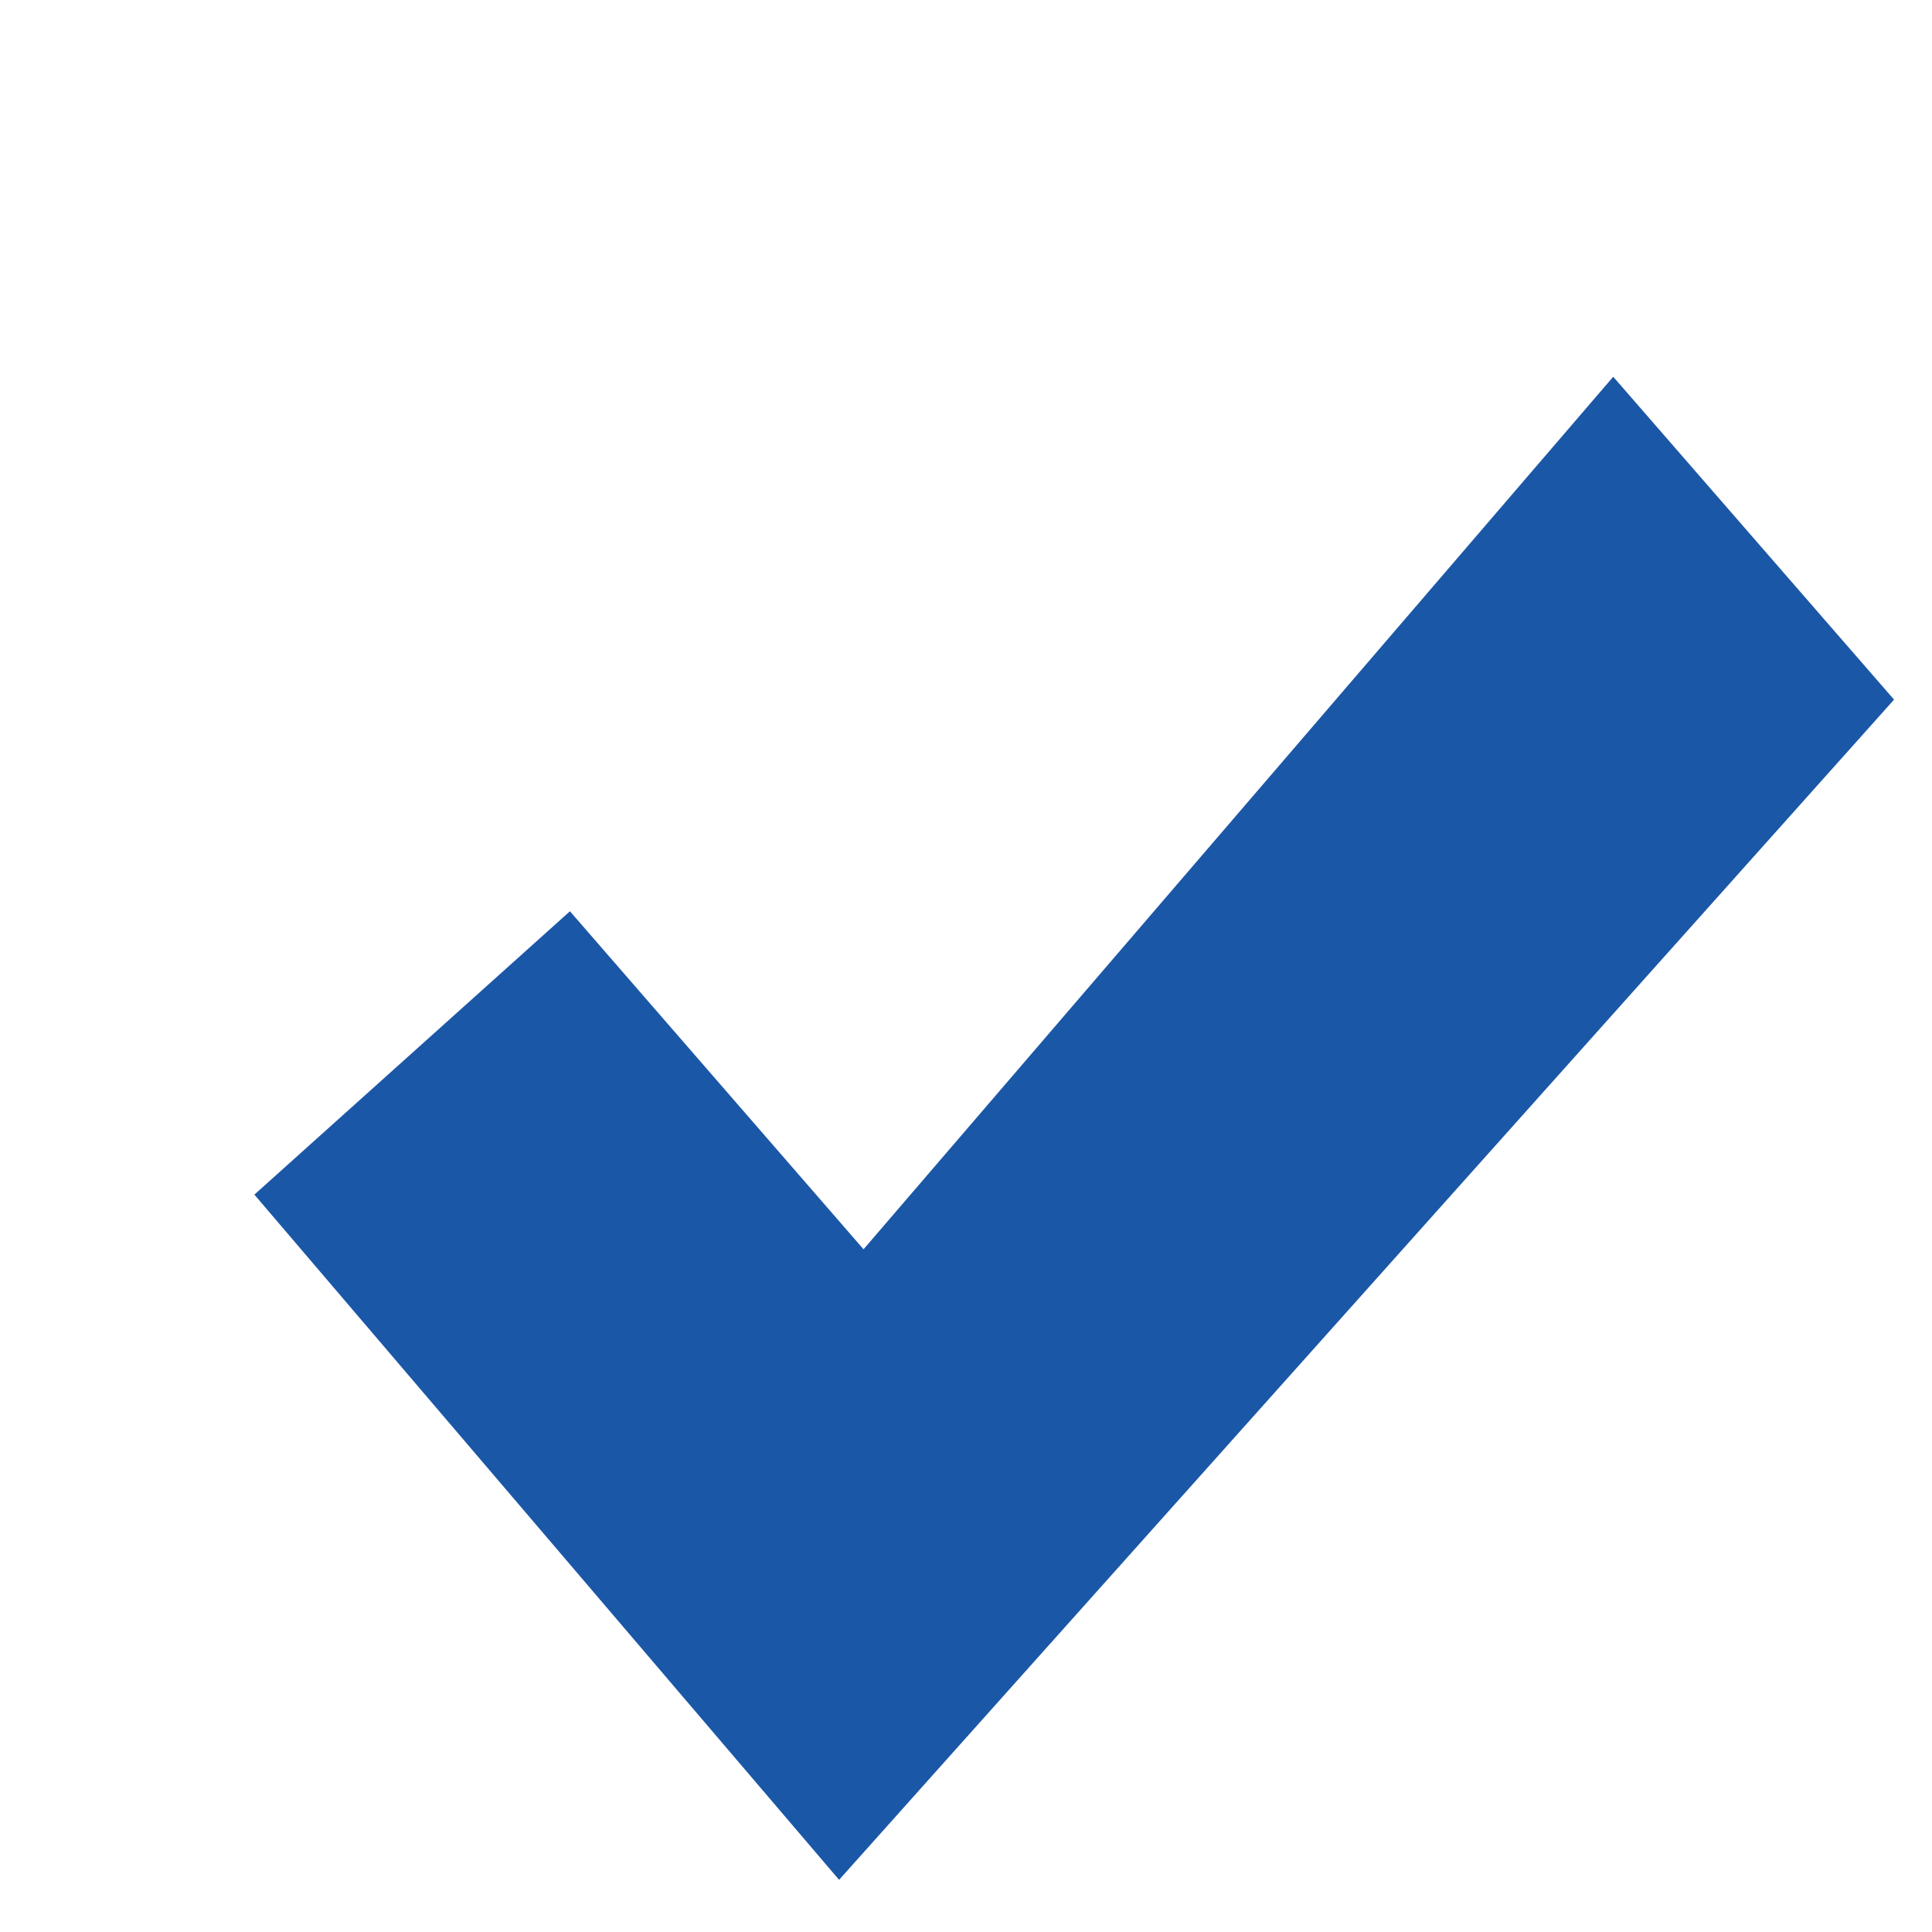
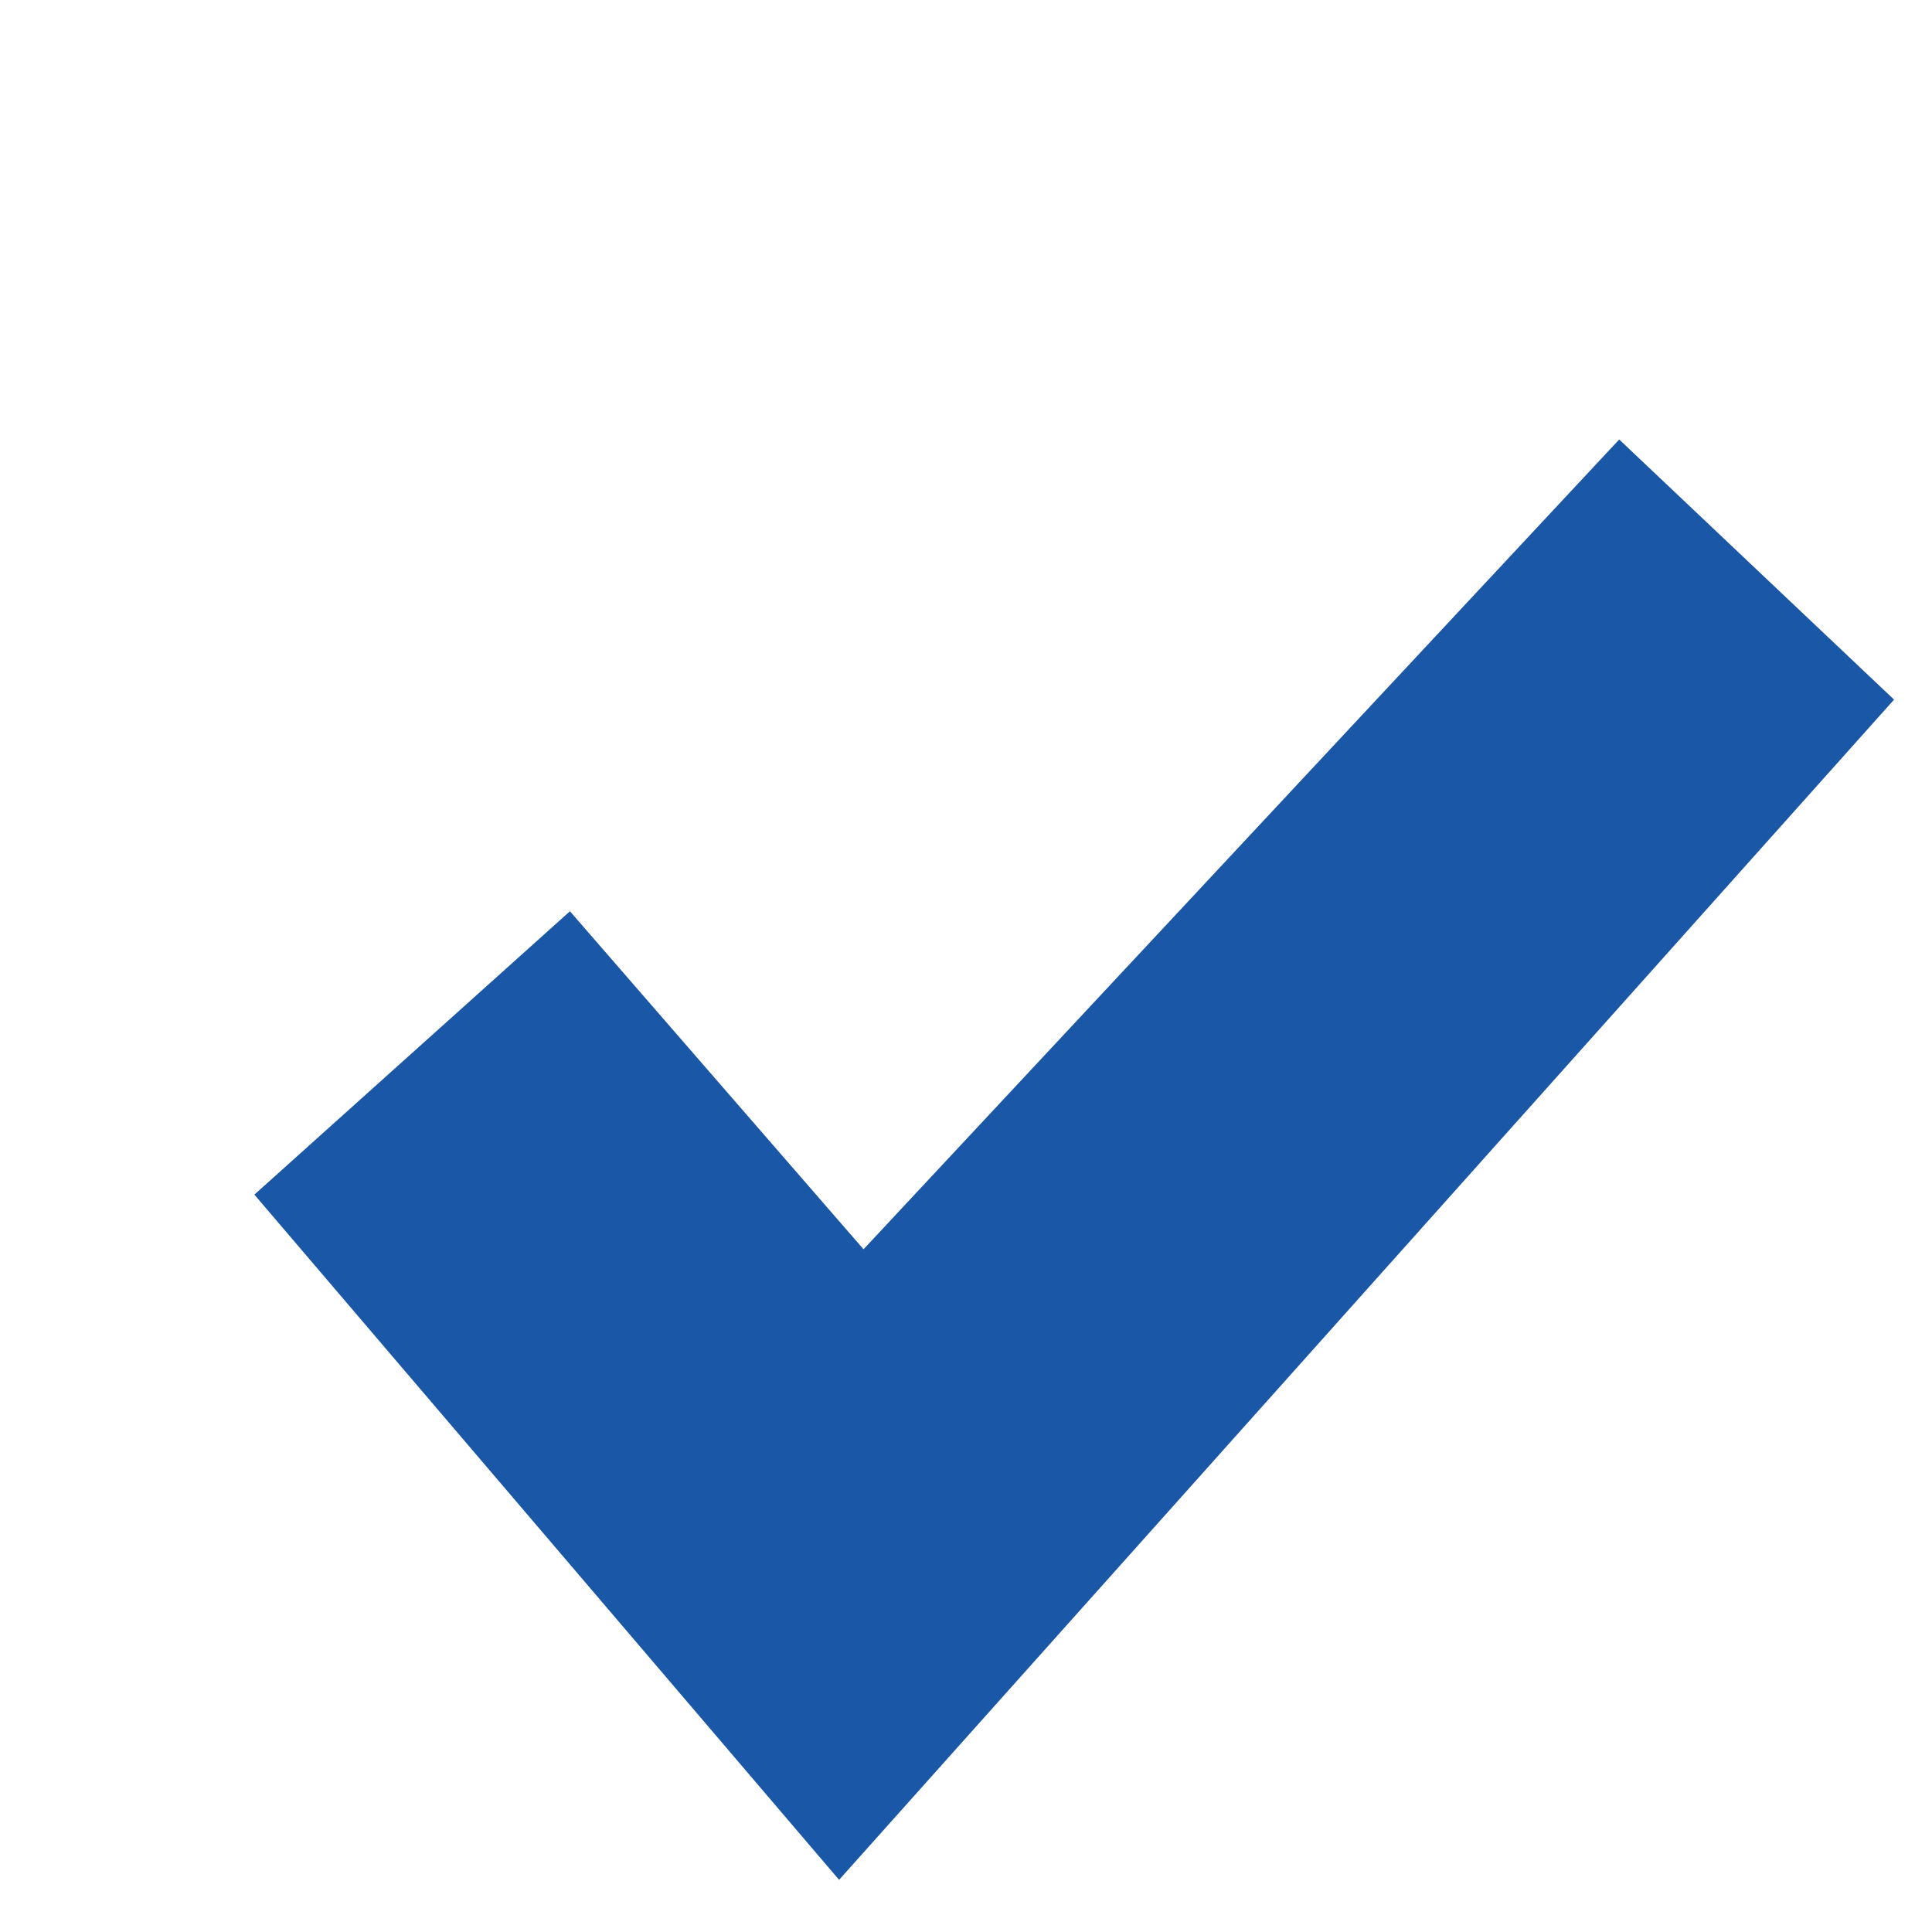
<svg xmlns="http://www.w3.org/2000/svg" version="1.1" id="Layer_1" x="0px" y="0px" width="300px" height="300px" viewBox="0 0 300 300" enable-background="new 0 0 300 300" xml:space="preserve">
-   <path fill="#1B57A7" d="M130.293,291.9l163.815-183.264L250.5,58.5L134.09,193.987L88.5,141.5l-49,44L130.293,291.9z" />
+   <path fill="#1B57A7" d="M130.293,291.9l163.815-183.264l-42.68-40.394L134.09,193.987L88.5,141.5l-49,44L130.293,291.9z" />
</svg>
